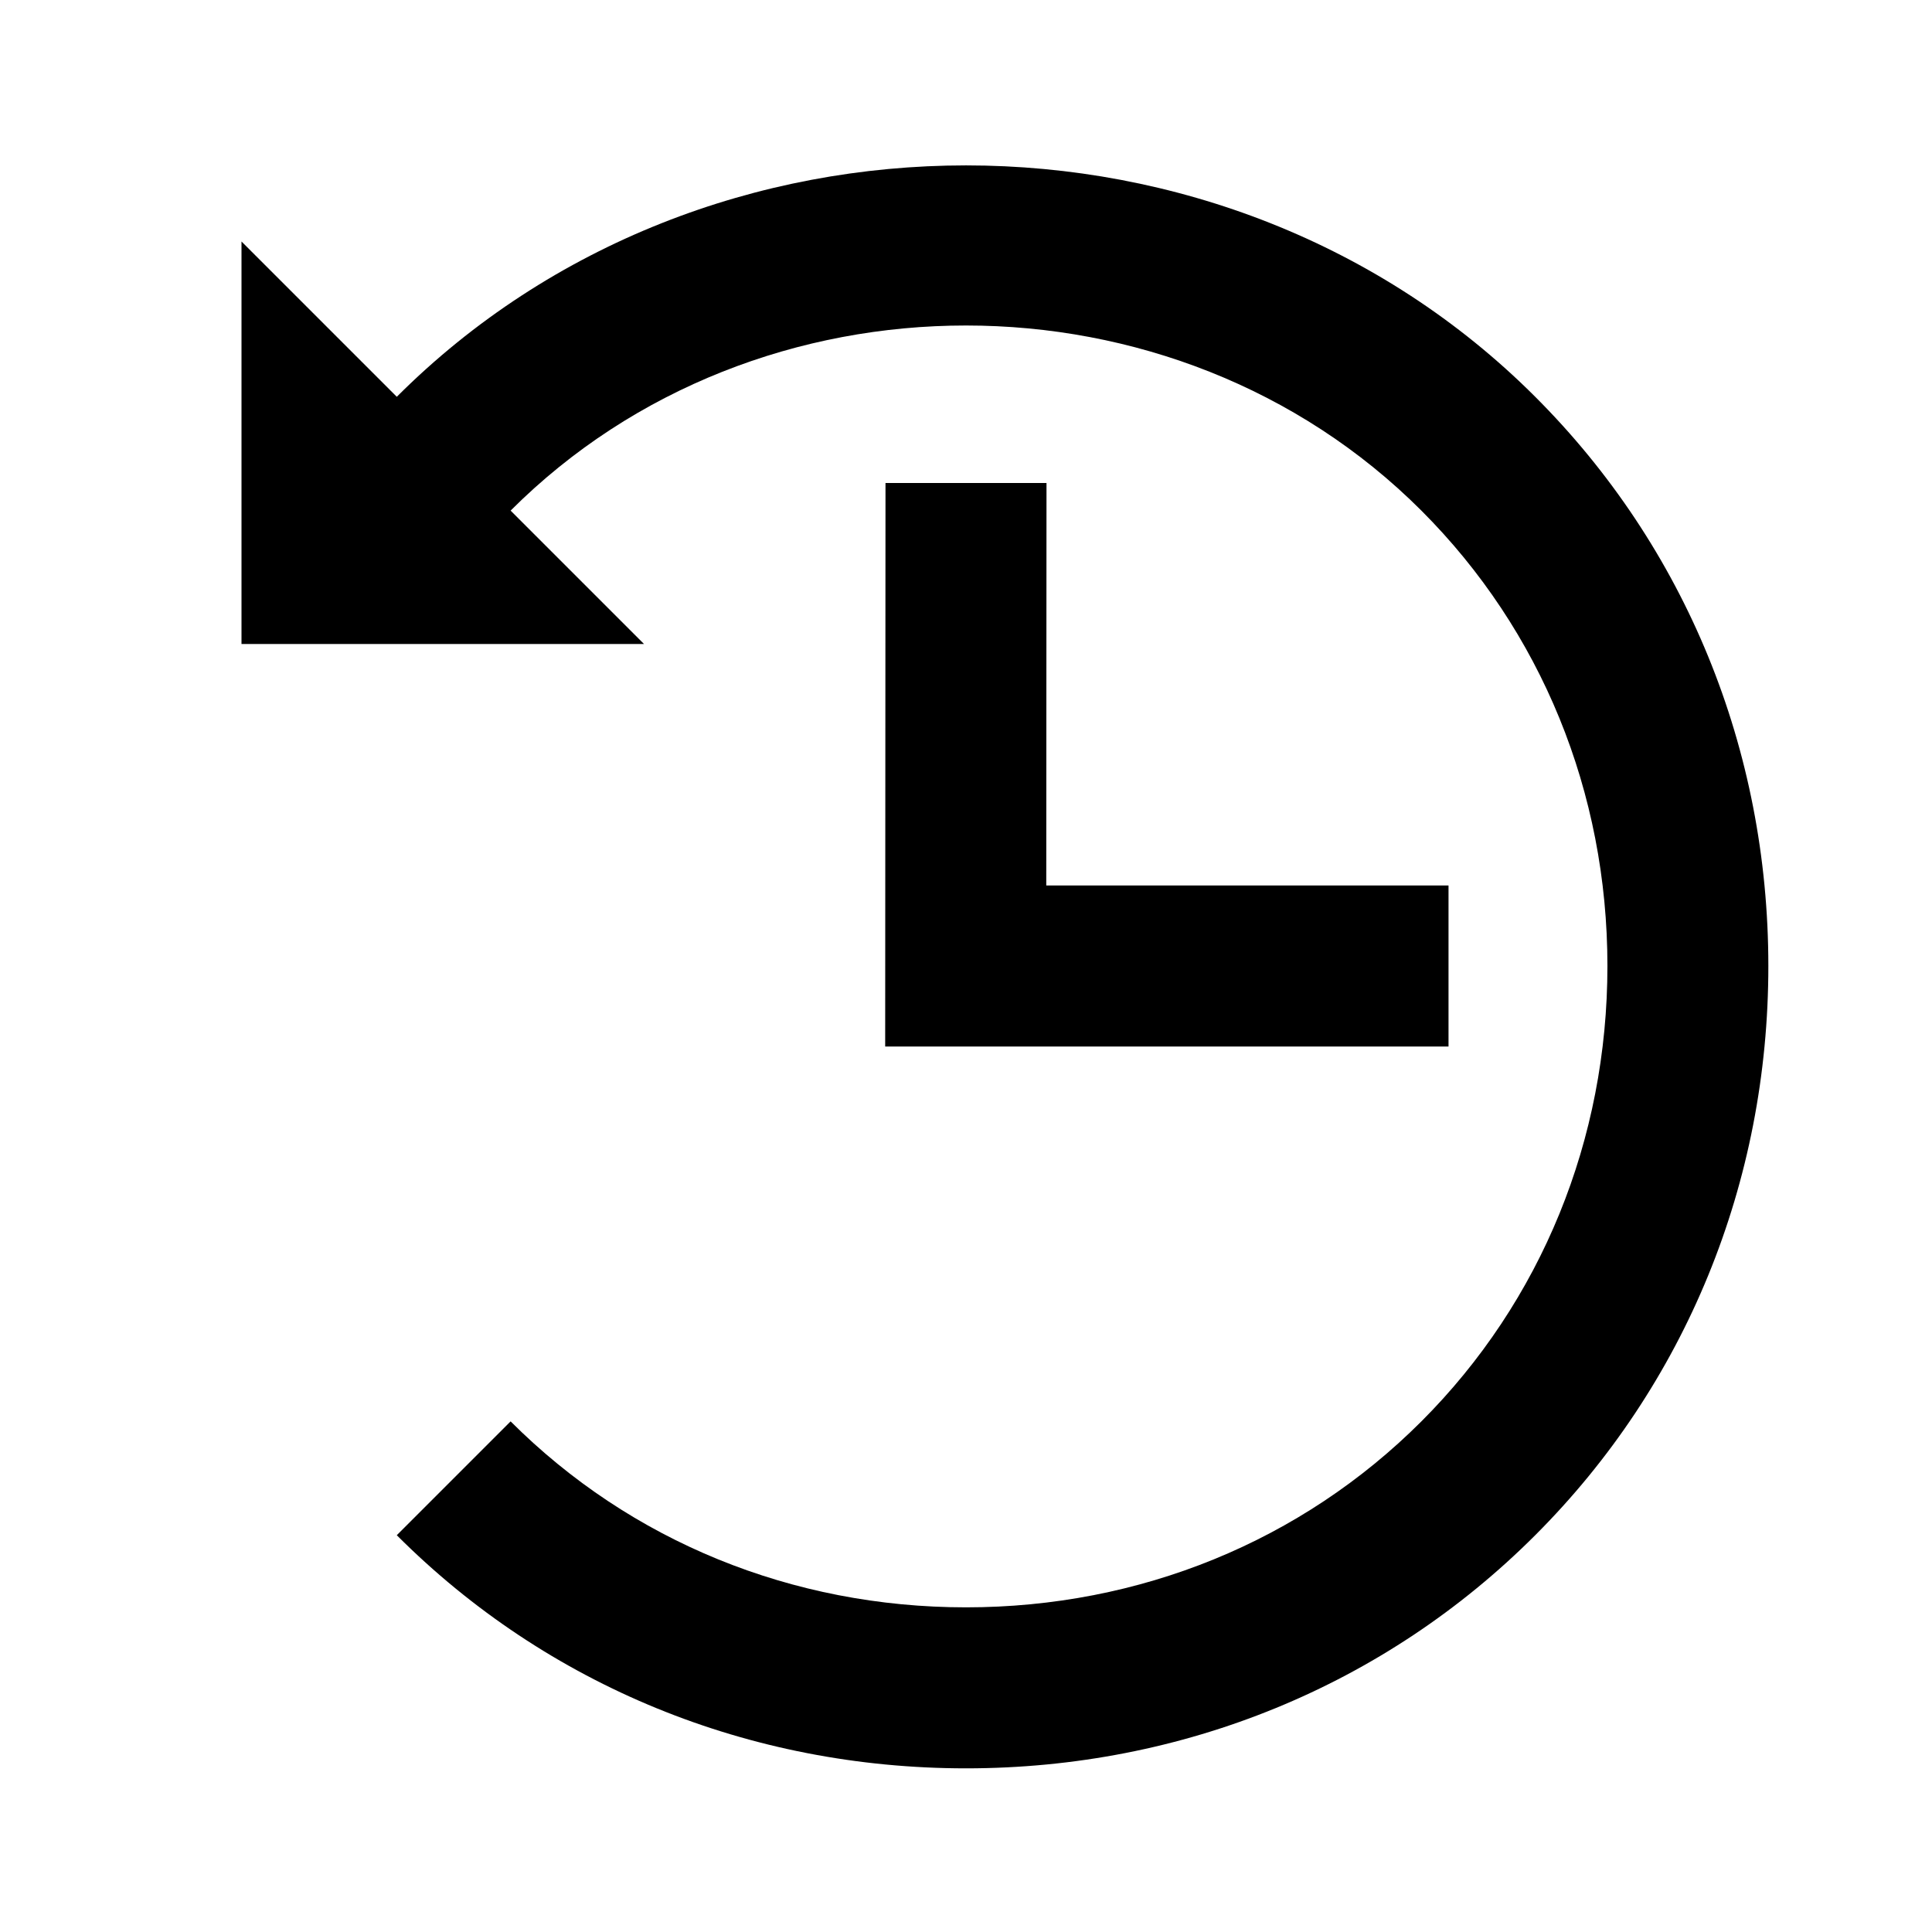
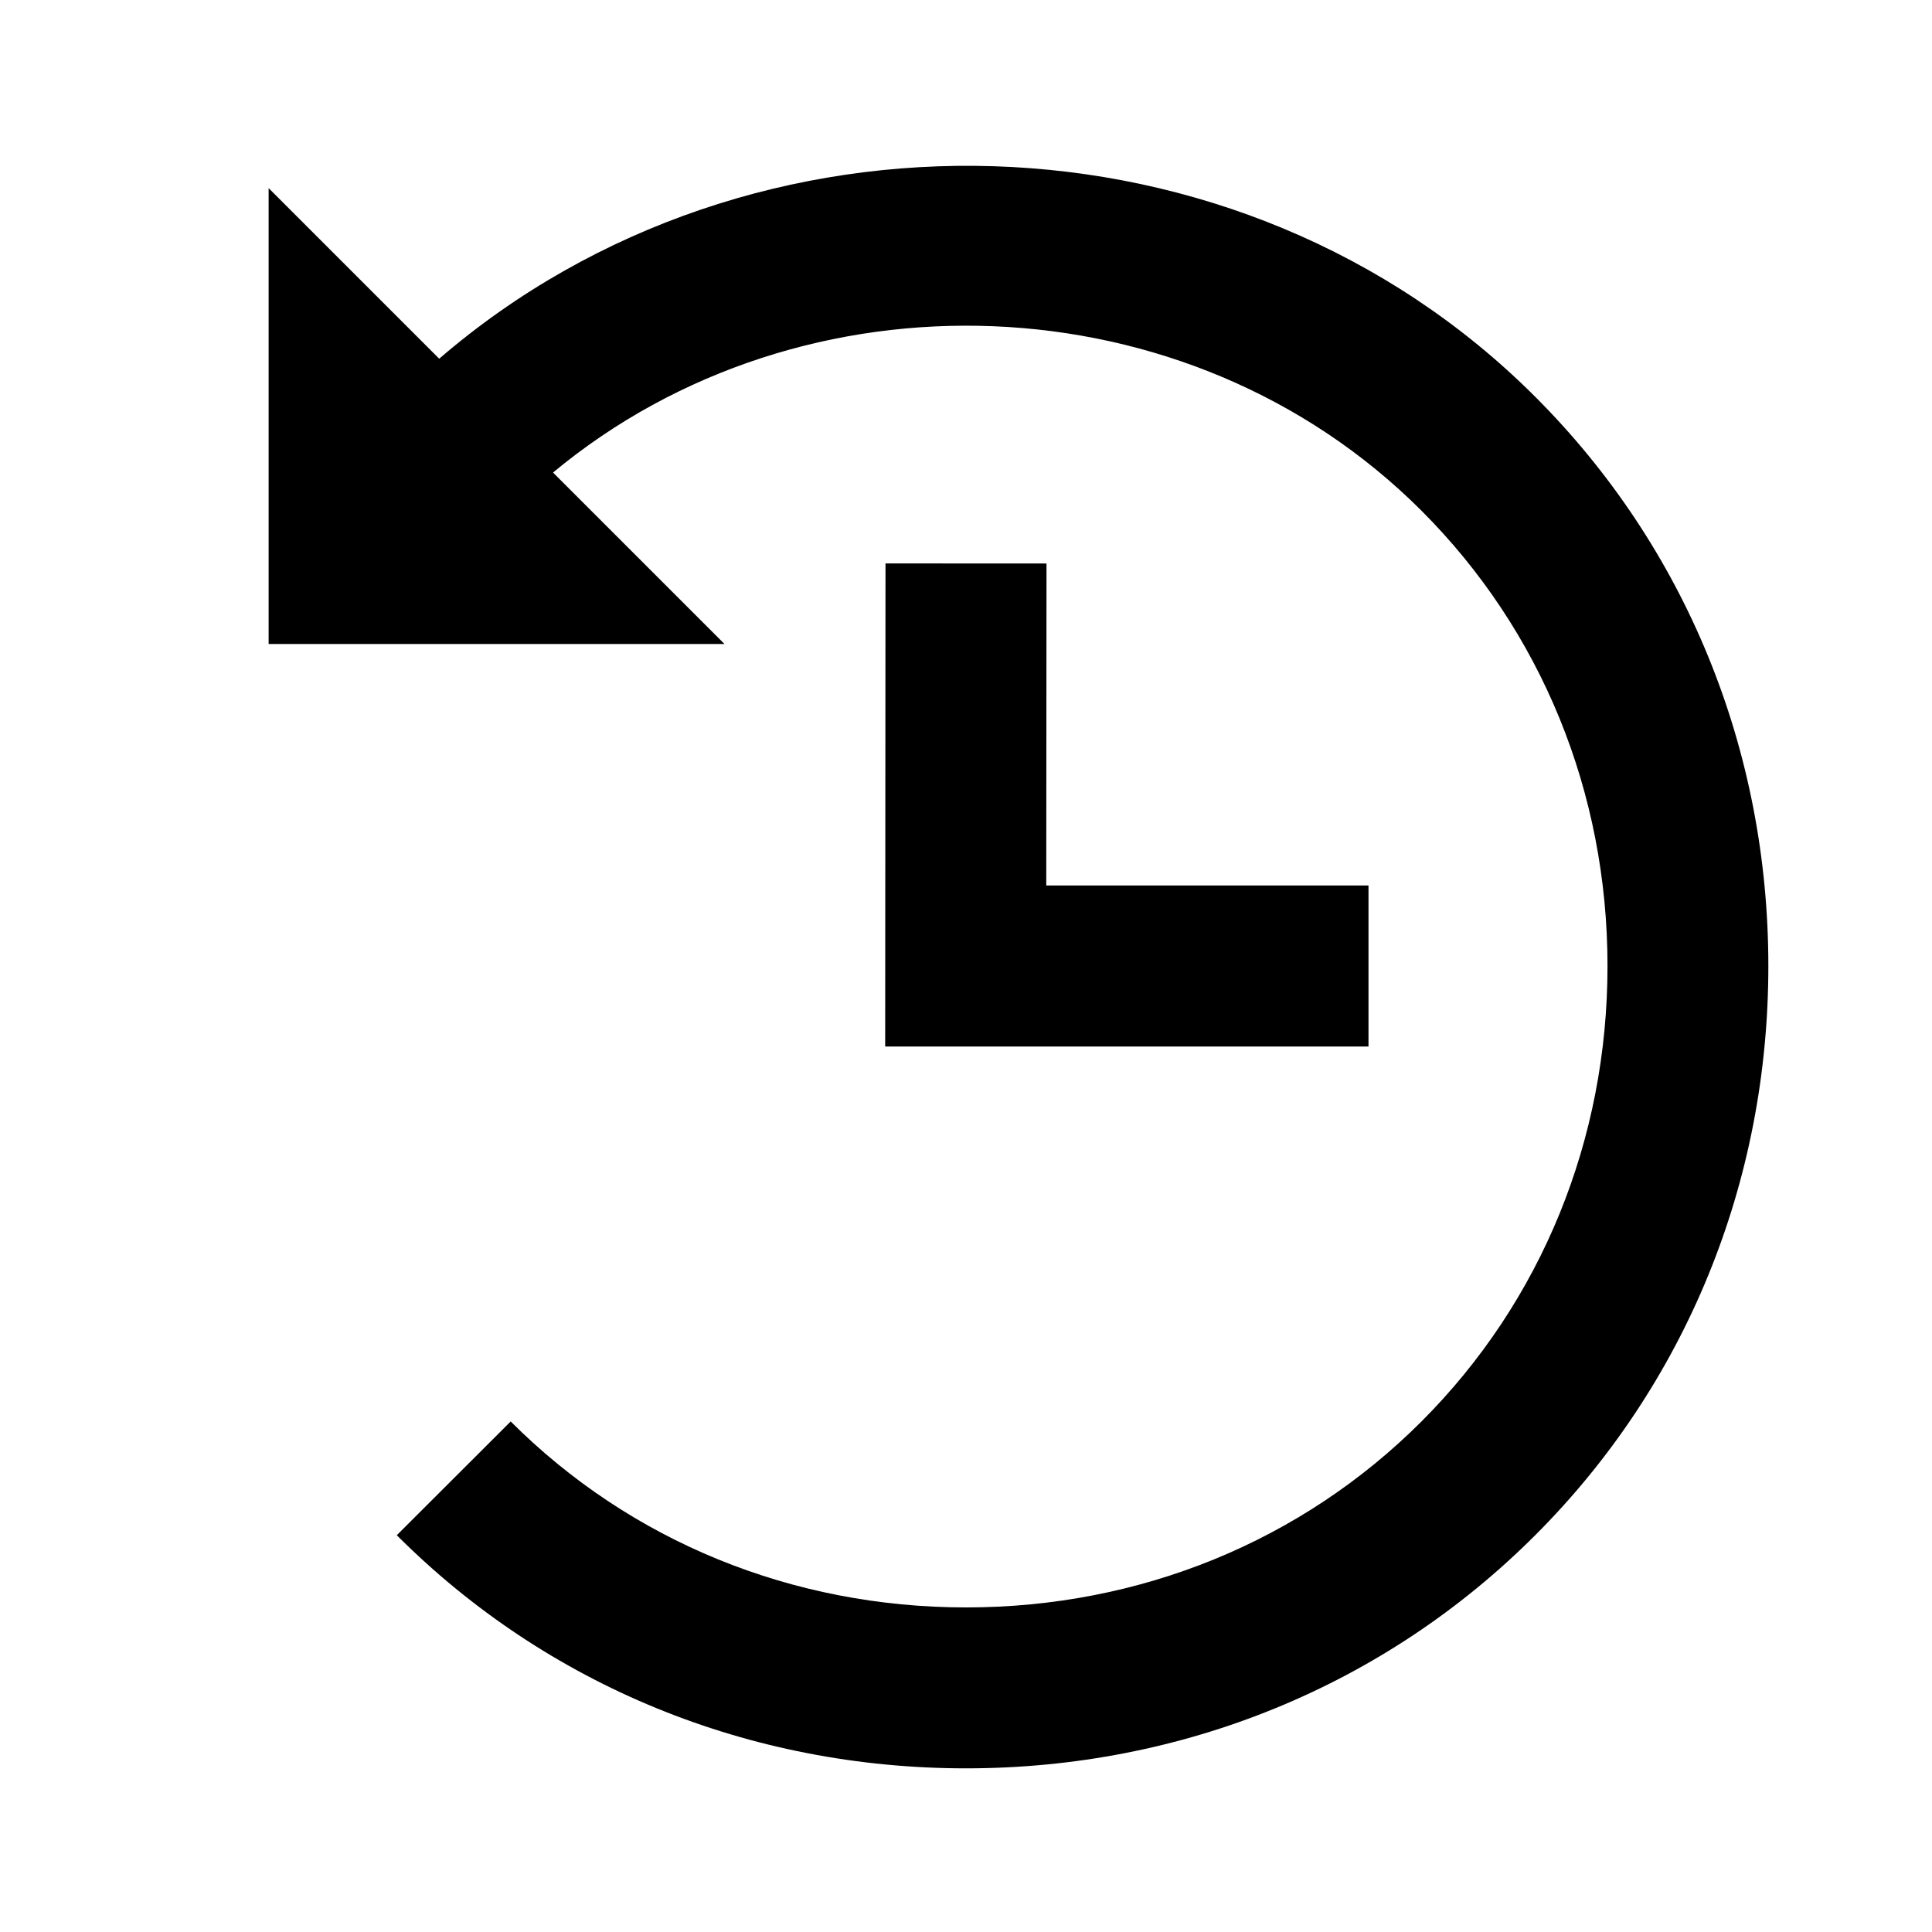
<svg xmlns="http://www.w3.org/2000/svg" version="1.1" id="Layer_1" x="0px" y="0px" width="24px" height="24px" viewBox="0 0 24 24" enable-background="new 0 0 24 24" xml:space="preserve">
  <g>
-     <path d="M4.929,19.071c1.867,1.868,4.378,2.896,7.071,2.896s5.204-1.028,7.071-2.896c1.868-1.868,2.897-4.38,2.896-7.072   c0-2.692-1.028-5.203-2.896-7.07c-3.832-3.833-10.309-3.832-14.142,0L3,3v5h5L6.343,6.343c3.067-3.067,8.249-3.065,11.314,0   c1.49,1.49,2.311,3.499,2.311,5.656c0,2.158-0.82,4.167-2.311,5.658c-1.49,1.49-3.499,2.31-5.657,2.31s-4.167-0.82-5.657-2.31   L4.929,19.071z" />
-     <polygon points="11,6 10.996,13 17.994,13 17.994,11 12.997,11 13,6  " />
+     <path d="M4.929,19.071c1.867,1.868,4.378,2.896,7.071,2.896s5.204-1.028,7.071-2.896c1.868-1.868,2.897-4.38,2.896-7.072   c0-2.692-1.028-5.203-2.896-7.07C15.408,1.264,9.333,1.114,5.456,4.456L3.337,2.337V8H9L6.87,5.87   c3.106-2.581,7.89-2.423,10.788,0.474c1.49,1.49,2.311,3.499,2.311,5.656c0,2.158-0.82,4.167-2.311,5.658   c-1.49,1.49-3.499,2.31-5.657,2.31s-4.167-0.82-5.657-2.31L4.929,19.071z" />
+     <polygon points="11,6.999 10.996,13 17,13 17,11 12.997,11 13,7  " />
  </g>
</svg>
